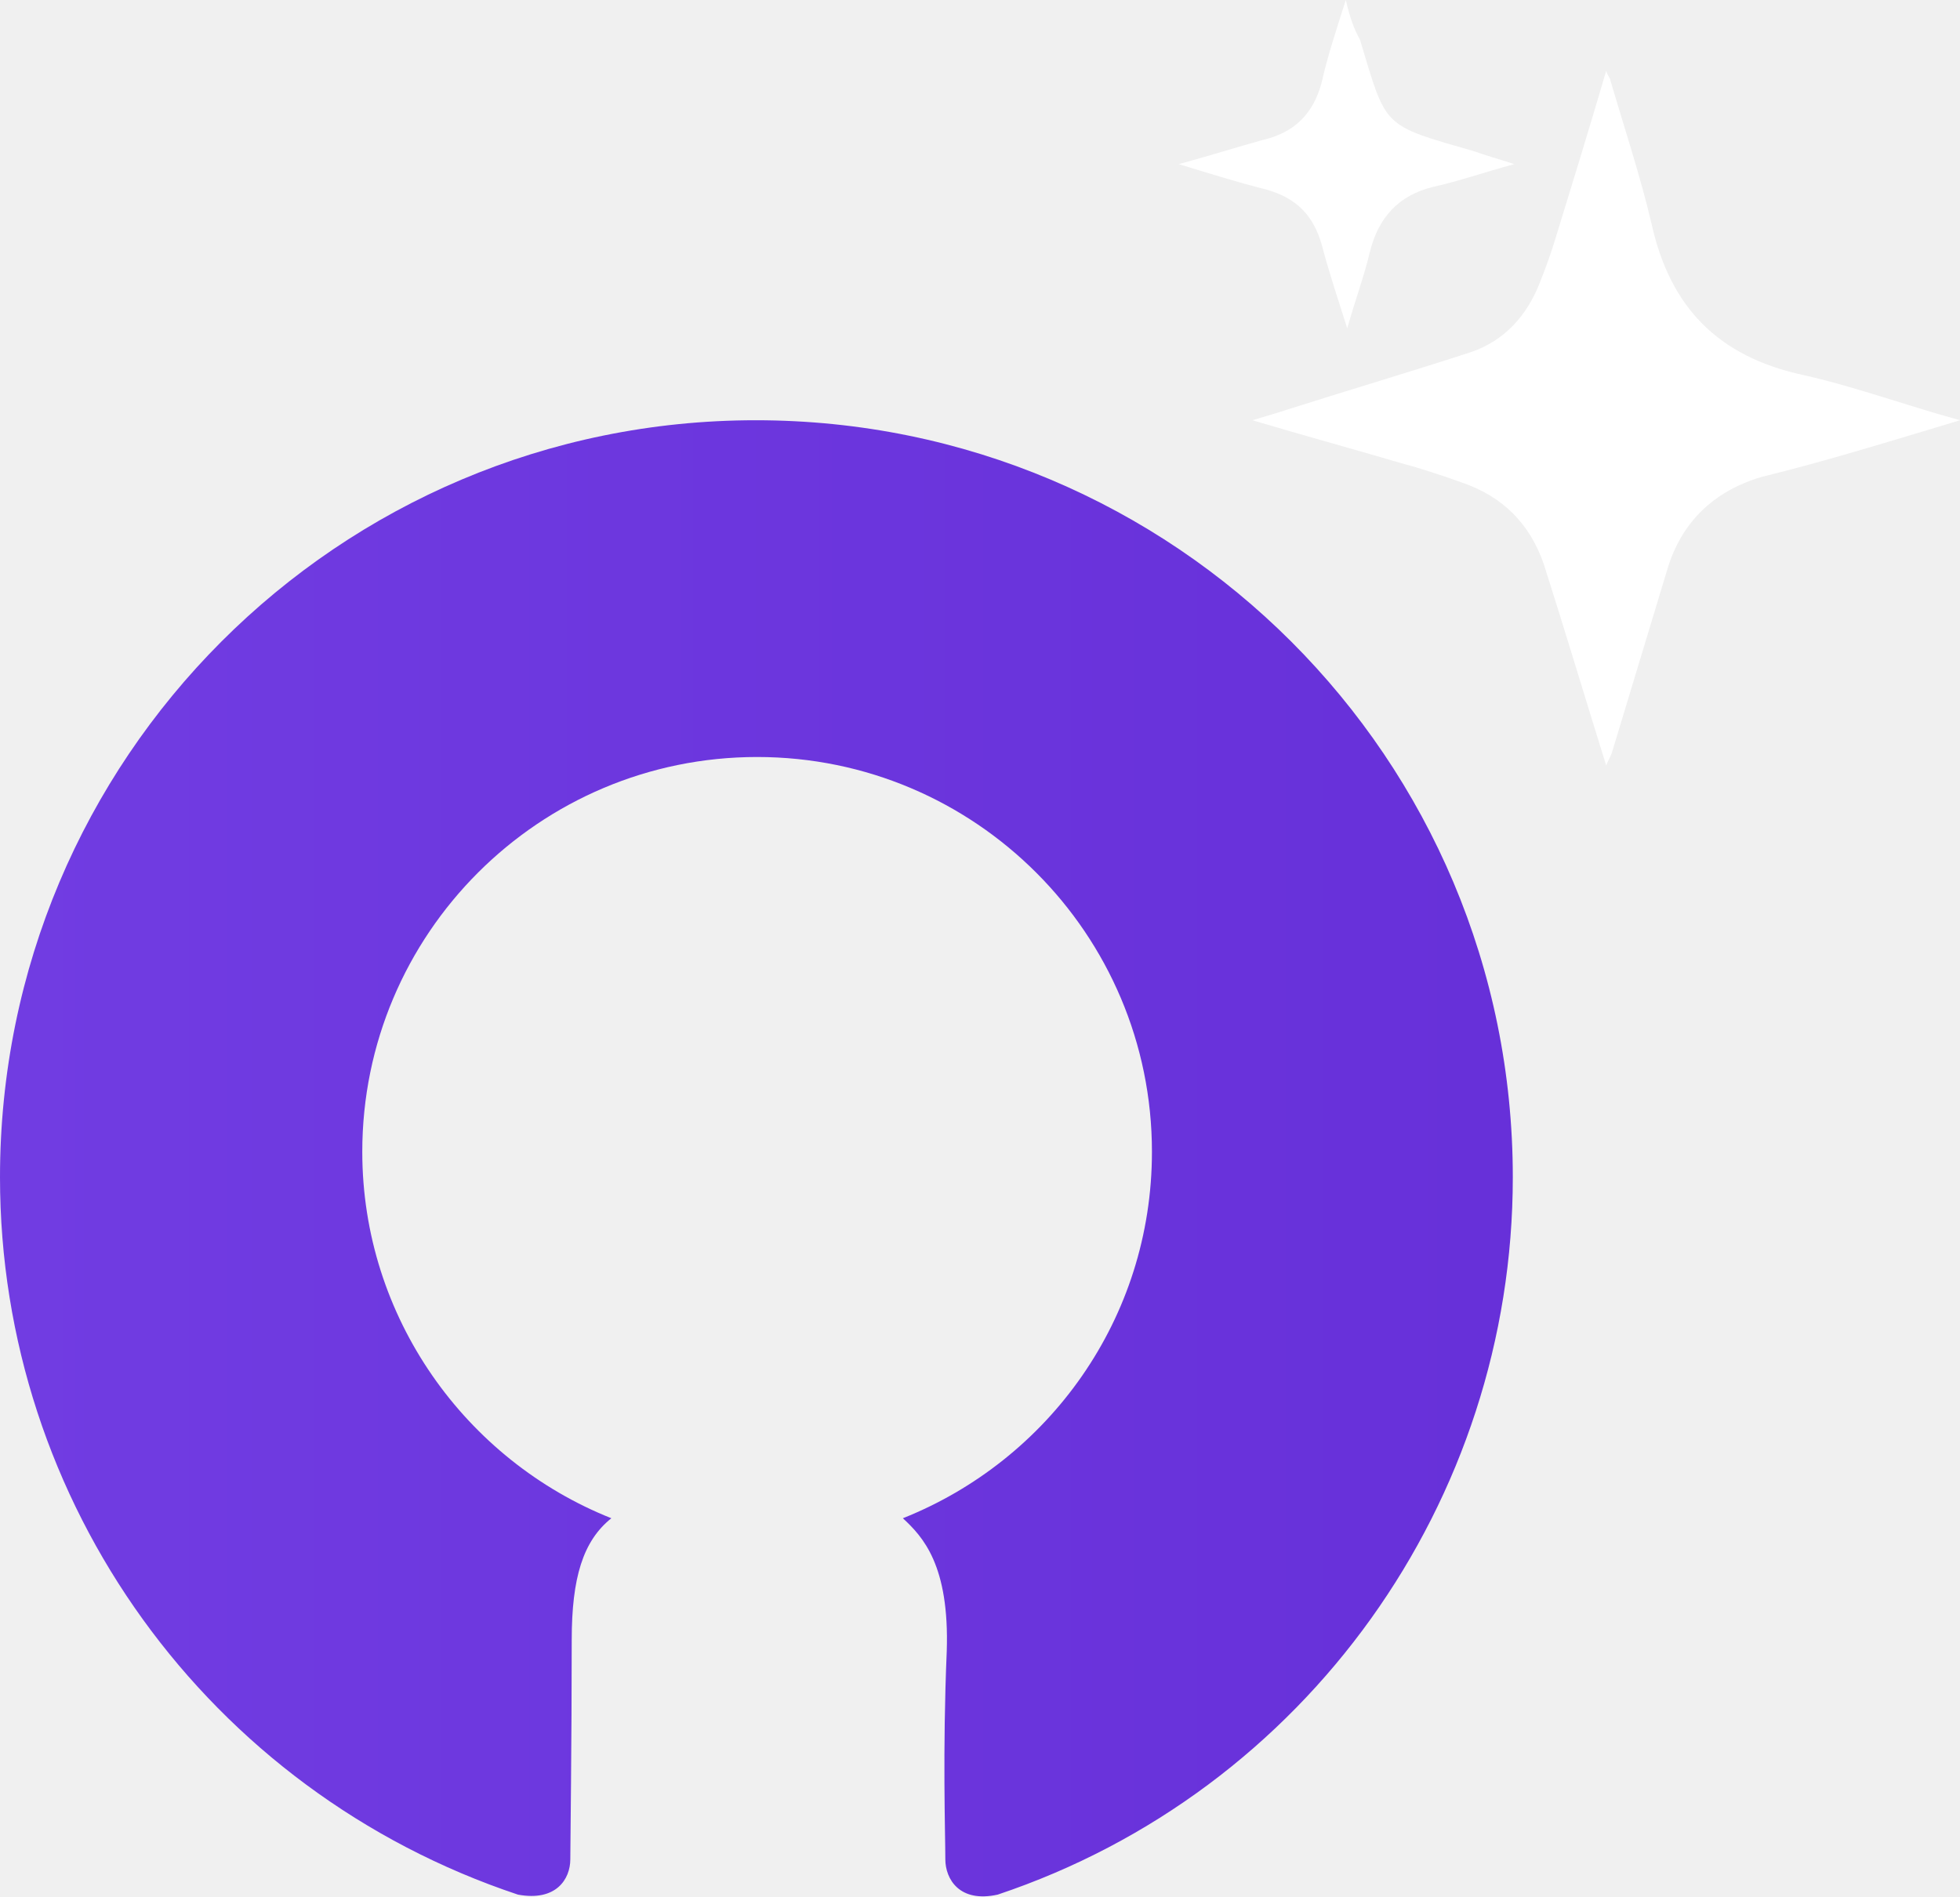
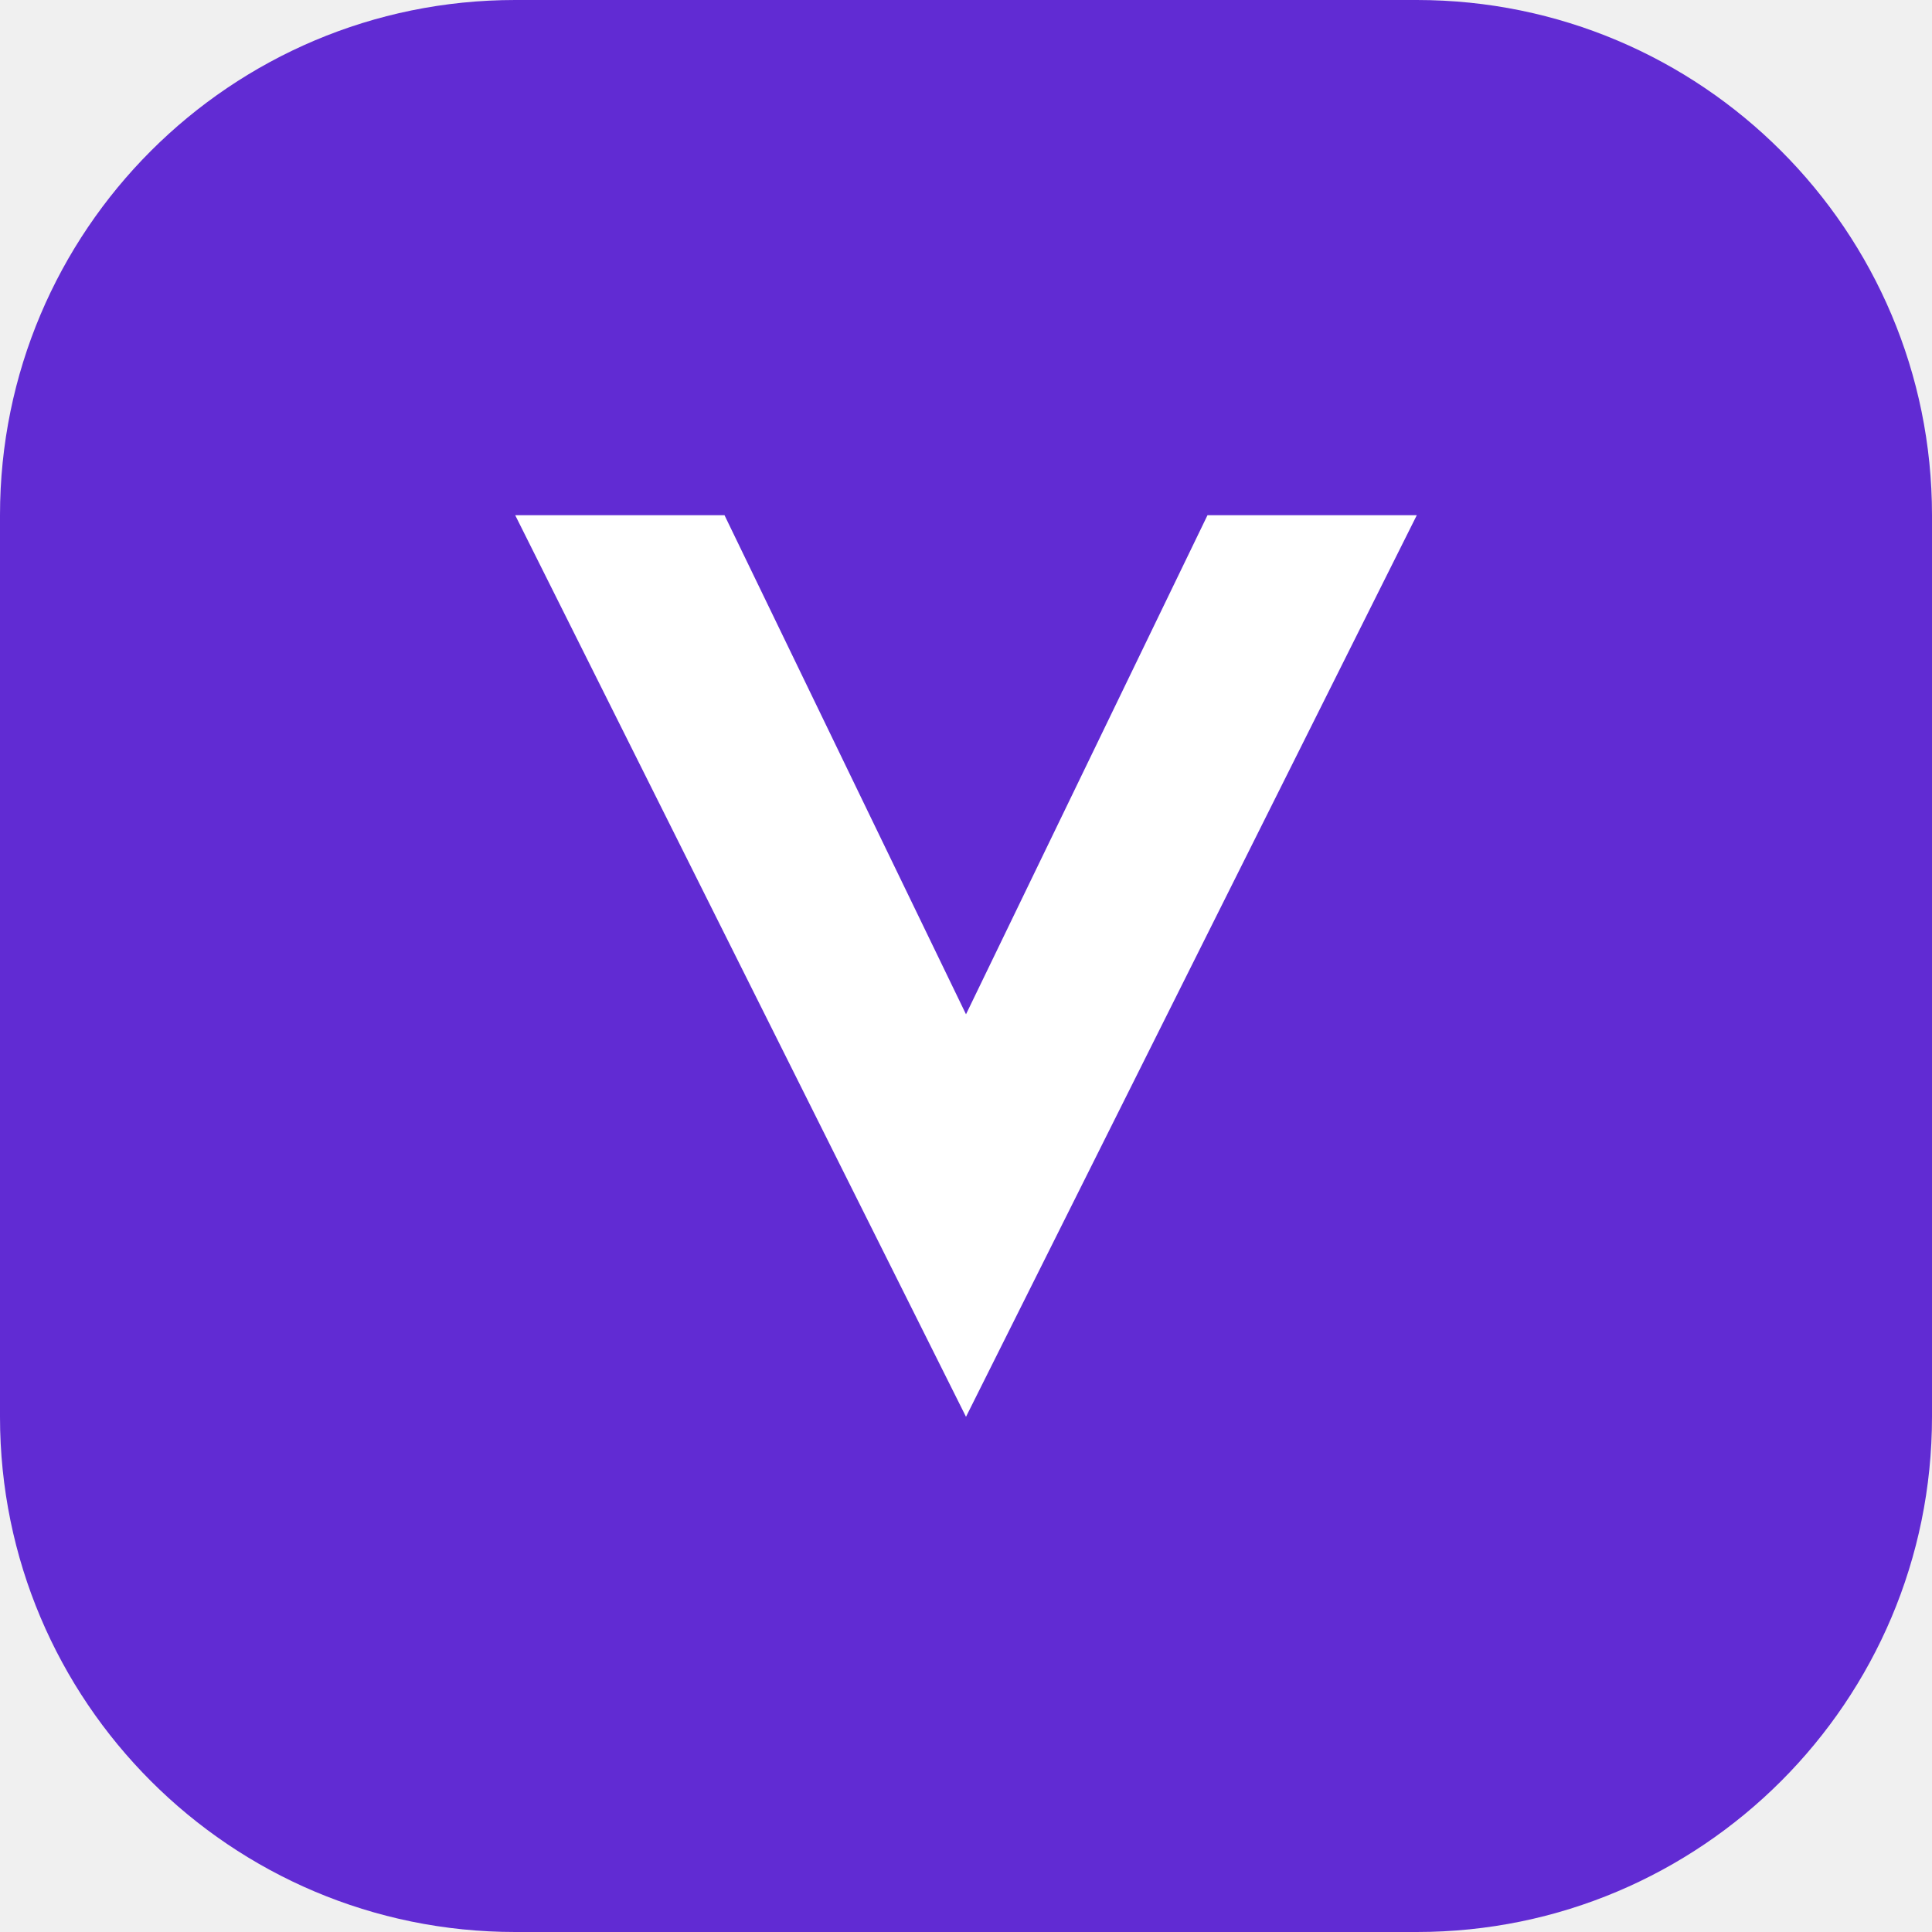
- <svg xmlns="http://www.w3.org/2000/svg" version="1.1" x="0px" y="0px" style="enable-background:new 0 0 485.5 142;" xml:space="preserve" viewBox="3 4 138.5 134.02">
-   <style type="text/css">
- 	.st0{display:none;}
- 	.st1{display:inline;fill:#080B13;}
- 	.st2{enable-background:new    ;}
- 	.st3{fill:#FFFFFF;}
- 	.st4{fill:url(#SVGID_1_);}
- </style>
-   <g class="st2">
-     <g>
-       <path class="st3" d="M141.5,33.7c-4-1.1-7.5-2.4-11.1-3.2c-6-1.3-9.4-4.8-10.7-10.7c-0.8-3.4-1.9-6.7-2.9-10.1    c0-0.2-0.2-0.3-0.3-0.7c-1.2,4.1-2.4,8-3.6,11.9c-0.3,1-0.7,2.1-1.1,3.1c-0.9,2.3-2.5,4.1-4.9,4.9c-4.3,1.4-8.7,2.7-13.1,4.1    c-0.6,0.2-1.3,0.4-2.3,0.7c3.7,1.1,7,2,10.4,3c1.5,0.4,3,0.9,4.4,1.4c2.9,1,4.8,2.9,5.8,5.8c1.5,4.7,2.9,9.4,4.4,14.2    c0.1-0.3,0.3-0.6,0.4-0.9c1.3-4.3,2.6-8.6,3.9-12.9c1-3.4,3.3-5.6,6.7-6.6C132,36.6,136.5,35.2,141.5,33.7z" />
-       <path class="st3" d="M98.1,4c-0.7,2.2-1.3,4-1.7,5.8c-0.6,2.3-2,3.6-4.2,4.1c-1.8,0.5-3.7,1.1-5.9,1.7c2.3,0.7,4.2,1.3,6.2,1.8    c2.1,0.6,3.3,1.8,3.9,3.9c0.5,1.9,1.1,3.7,1.8,5.9c0.6-2.1,1.2-3.7,1.6-5.4c0.6-2.4,2-4,4.5-4.6c1.8-0.4,3.5-1,5.7-1.6    c-1.2-0.4-2-0.6-2.8-0.9c-6.6-1.9-6.2-1.6-8.1-7.9C98.7,6.1,98.4,5.3,98.1,4z" />
-     </g>
-     <g id="Vector_Smart_Object_xA0_Image_00000107568830299365483660000013795074849348738710_">
-       <linearGradient id="SVGID_1_" gradientUnits="userSpaceOnUse" x1="2.959" y1="85.854" x2="109.873" y2="85.854">
-         <stop offset="0" style="stop-color:#713CE2" />
-         <stop offset="1" style="stop-color:#6730D9" />
-       </linearGradient>
-       <path class="st4" d="M56.4,33.7C26.9,33.7,3,57.6,3,87.2c0,23,14.7,43.4,36.6,50.7c2.7,0.5,3.7-1.1,3.7-2.5    c0-0.8,0.1-8.4,0.1-15.5c0-4.4,0.8-7,2.8-8.6c-10.3-4.1-17.6-14.2-17.6-25.9c0-15.4,12.5-27.9,27.9-27.9    c15.4,0,27.9,12.5,27.9,27.9c0,11.8-7.3,21.8-17.6,25.9c1.4,1.3,3.3,3.3,3.1,9.4c-0.3,7.1-0.1,12.9-0.1,14.7c0,1.4,1,3.1,3.7,2.5    c21.8-7.3,36.4-27.8,36.4-50.7C109.9,57.6,86,33.7,56.4,33.7z" />
-     </g>
-   </g>
+ <svg xmlns="http://www.w3.org/2000/svg" width="60" height="60" viewBox="0 0 60 60" fill="none">
+   <rect width="60" height="60" rx="16" fill="#612BD3" />
+   <path d="M16 16L30 44L44 16H37.5L30 31.5L22.5 16H16Z" fill="white" />
</svg>
